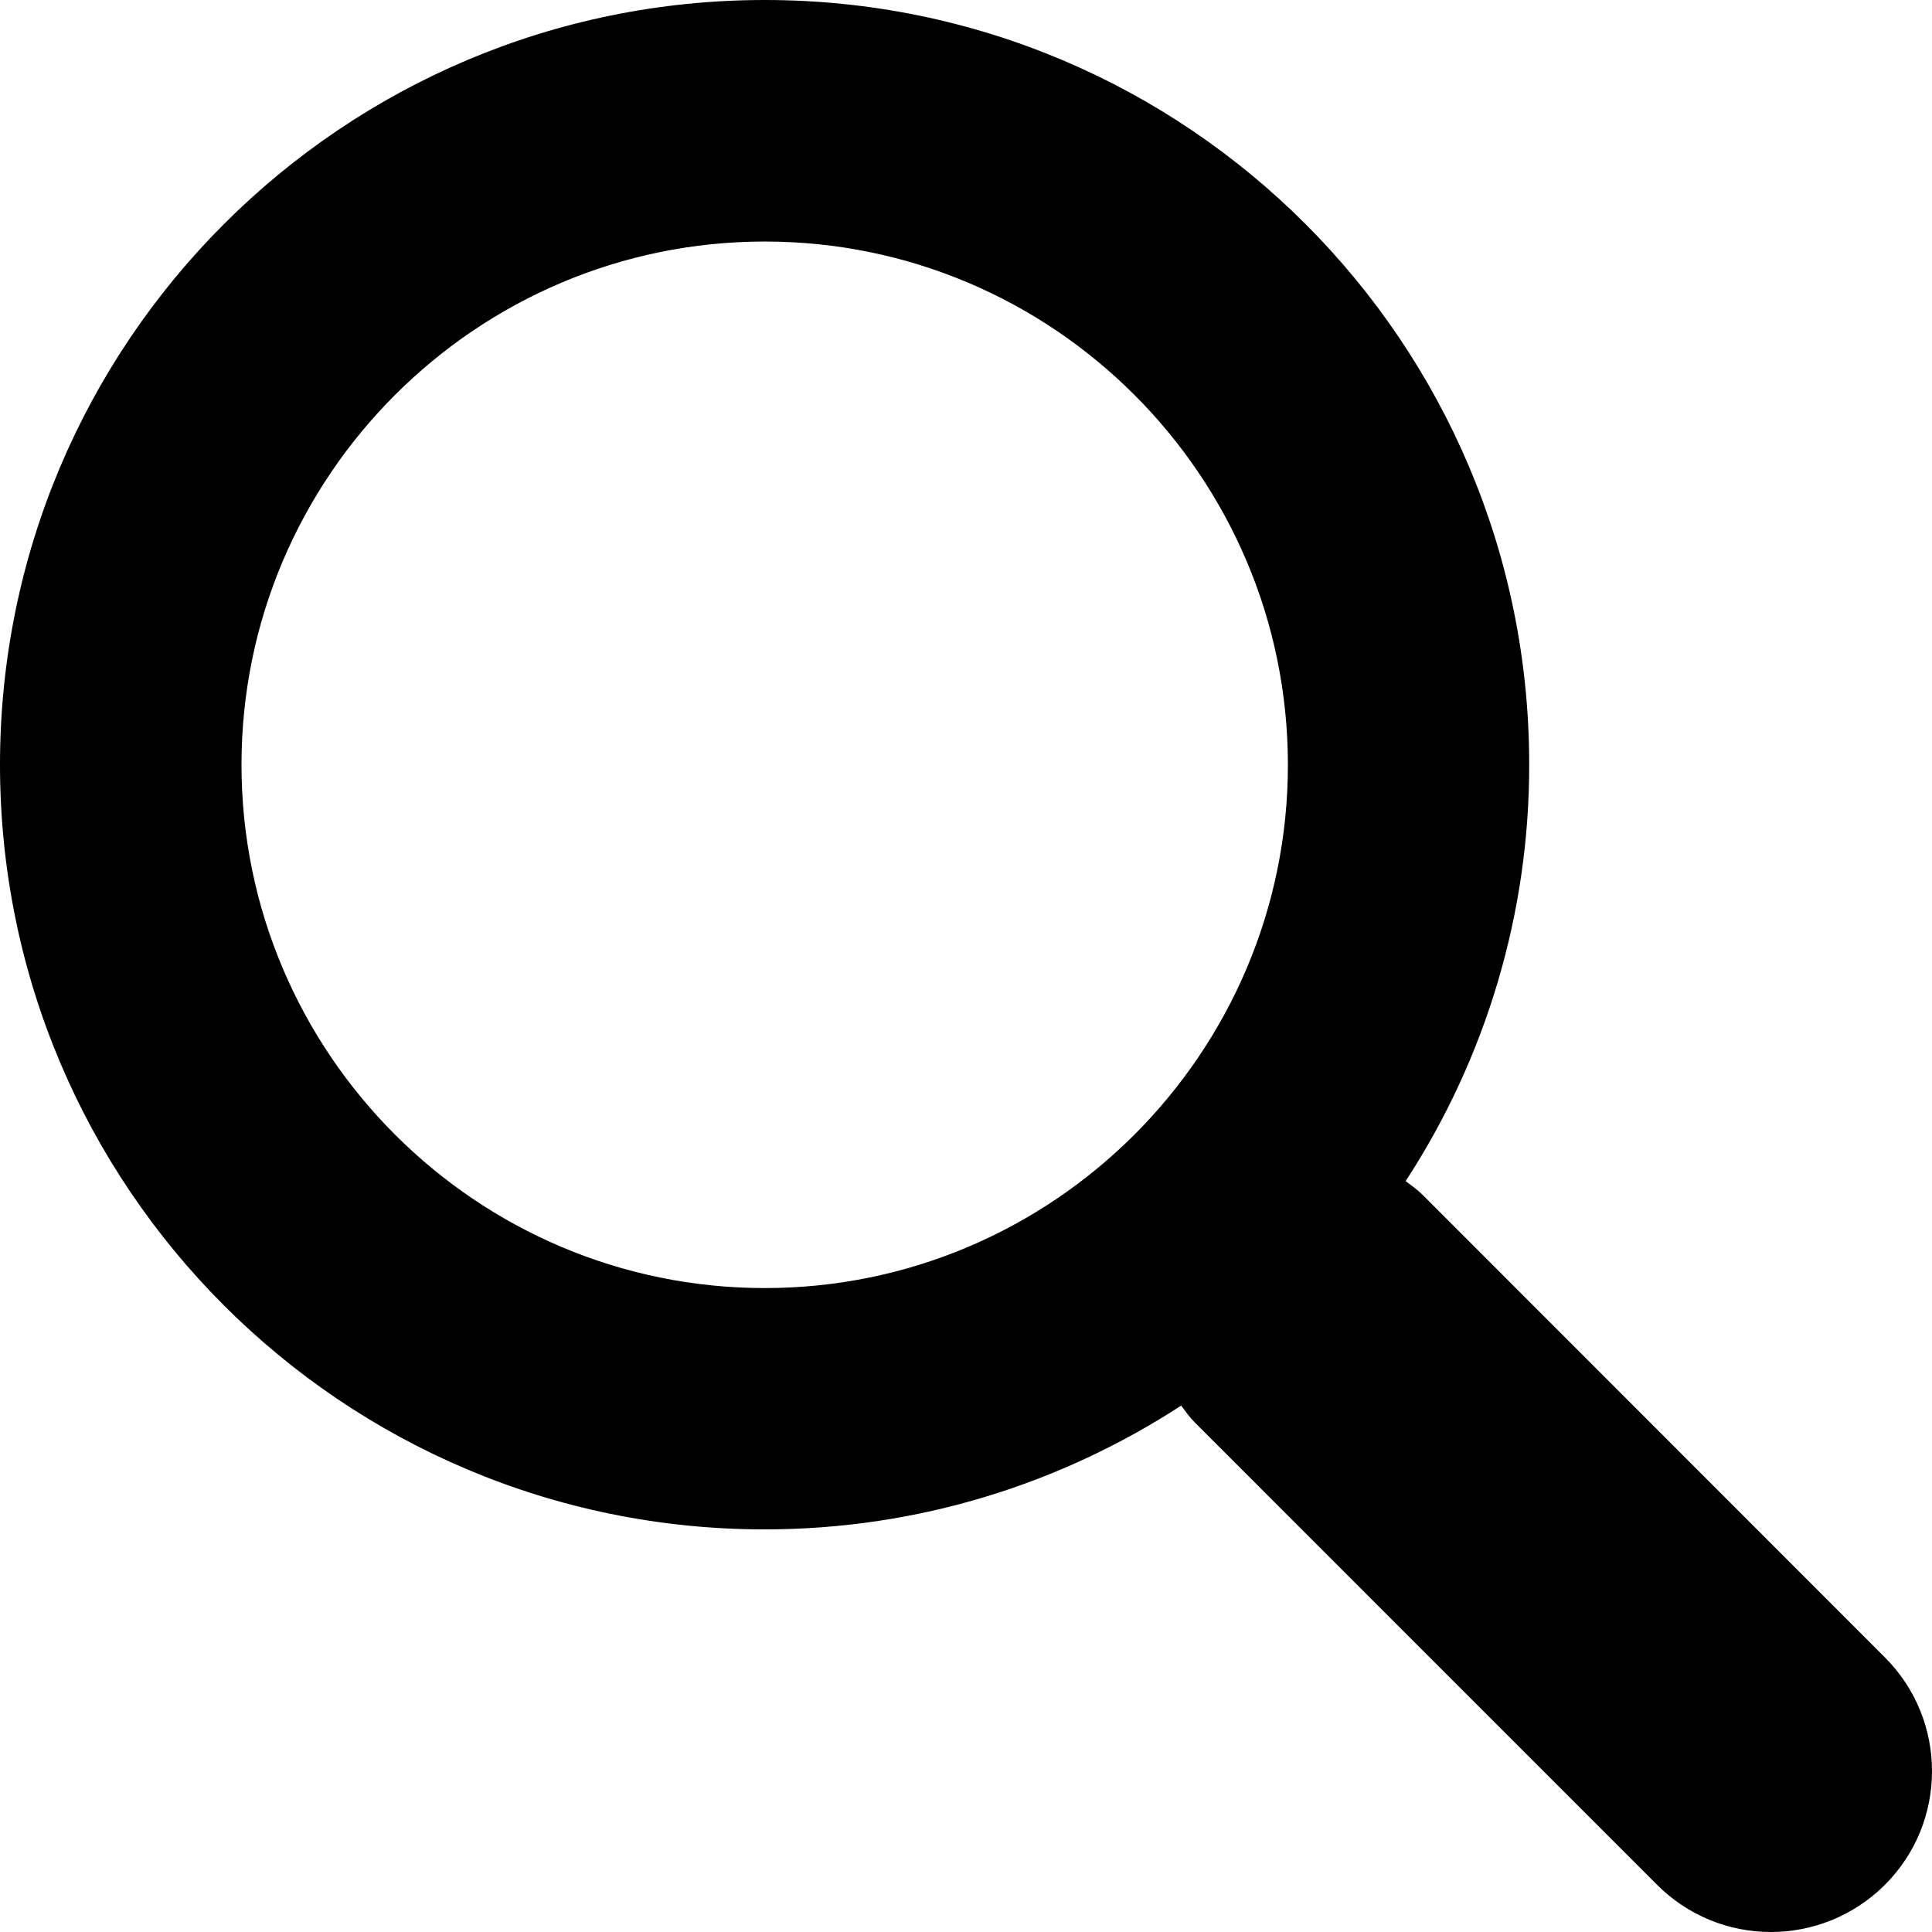
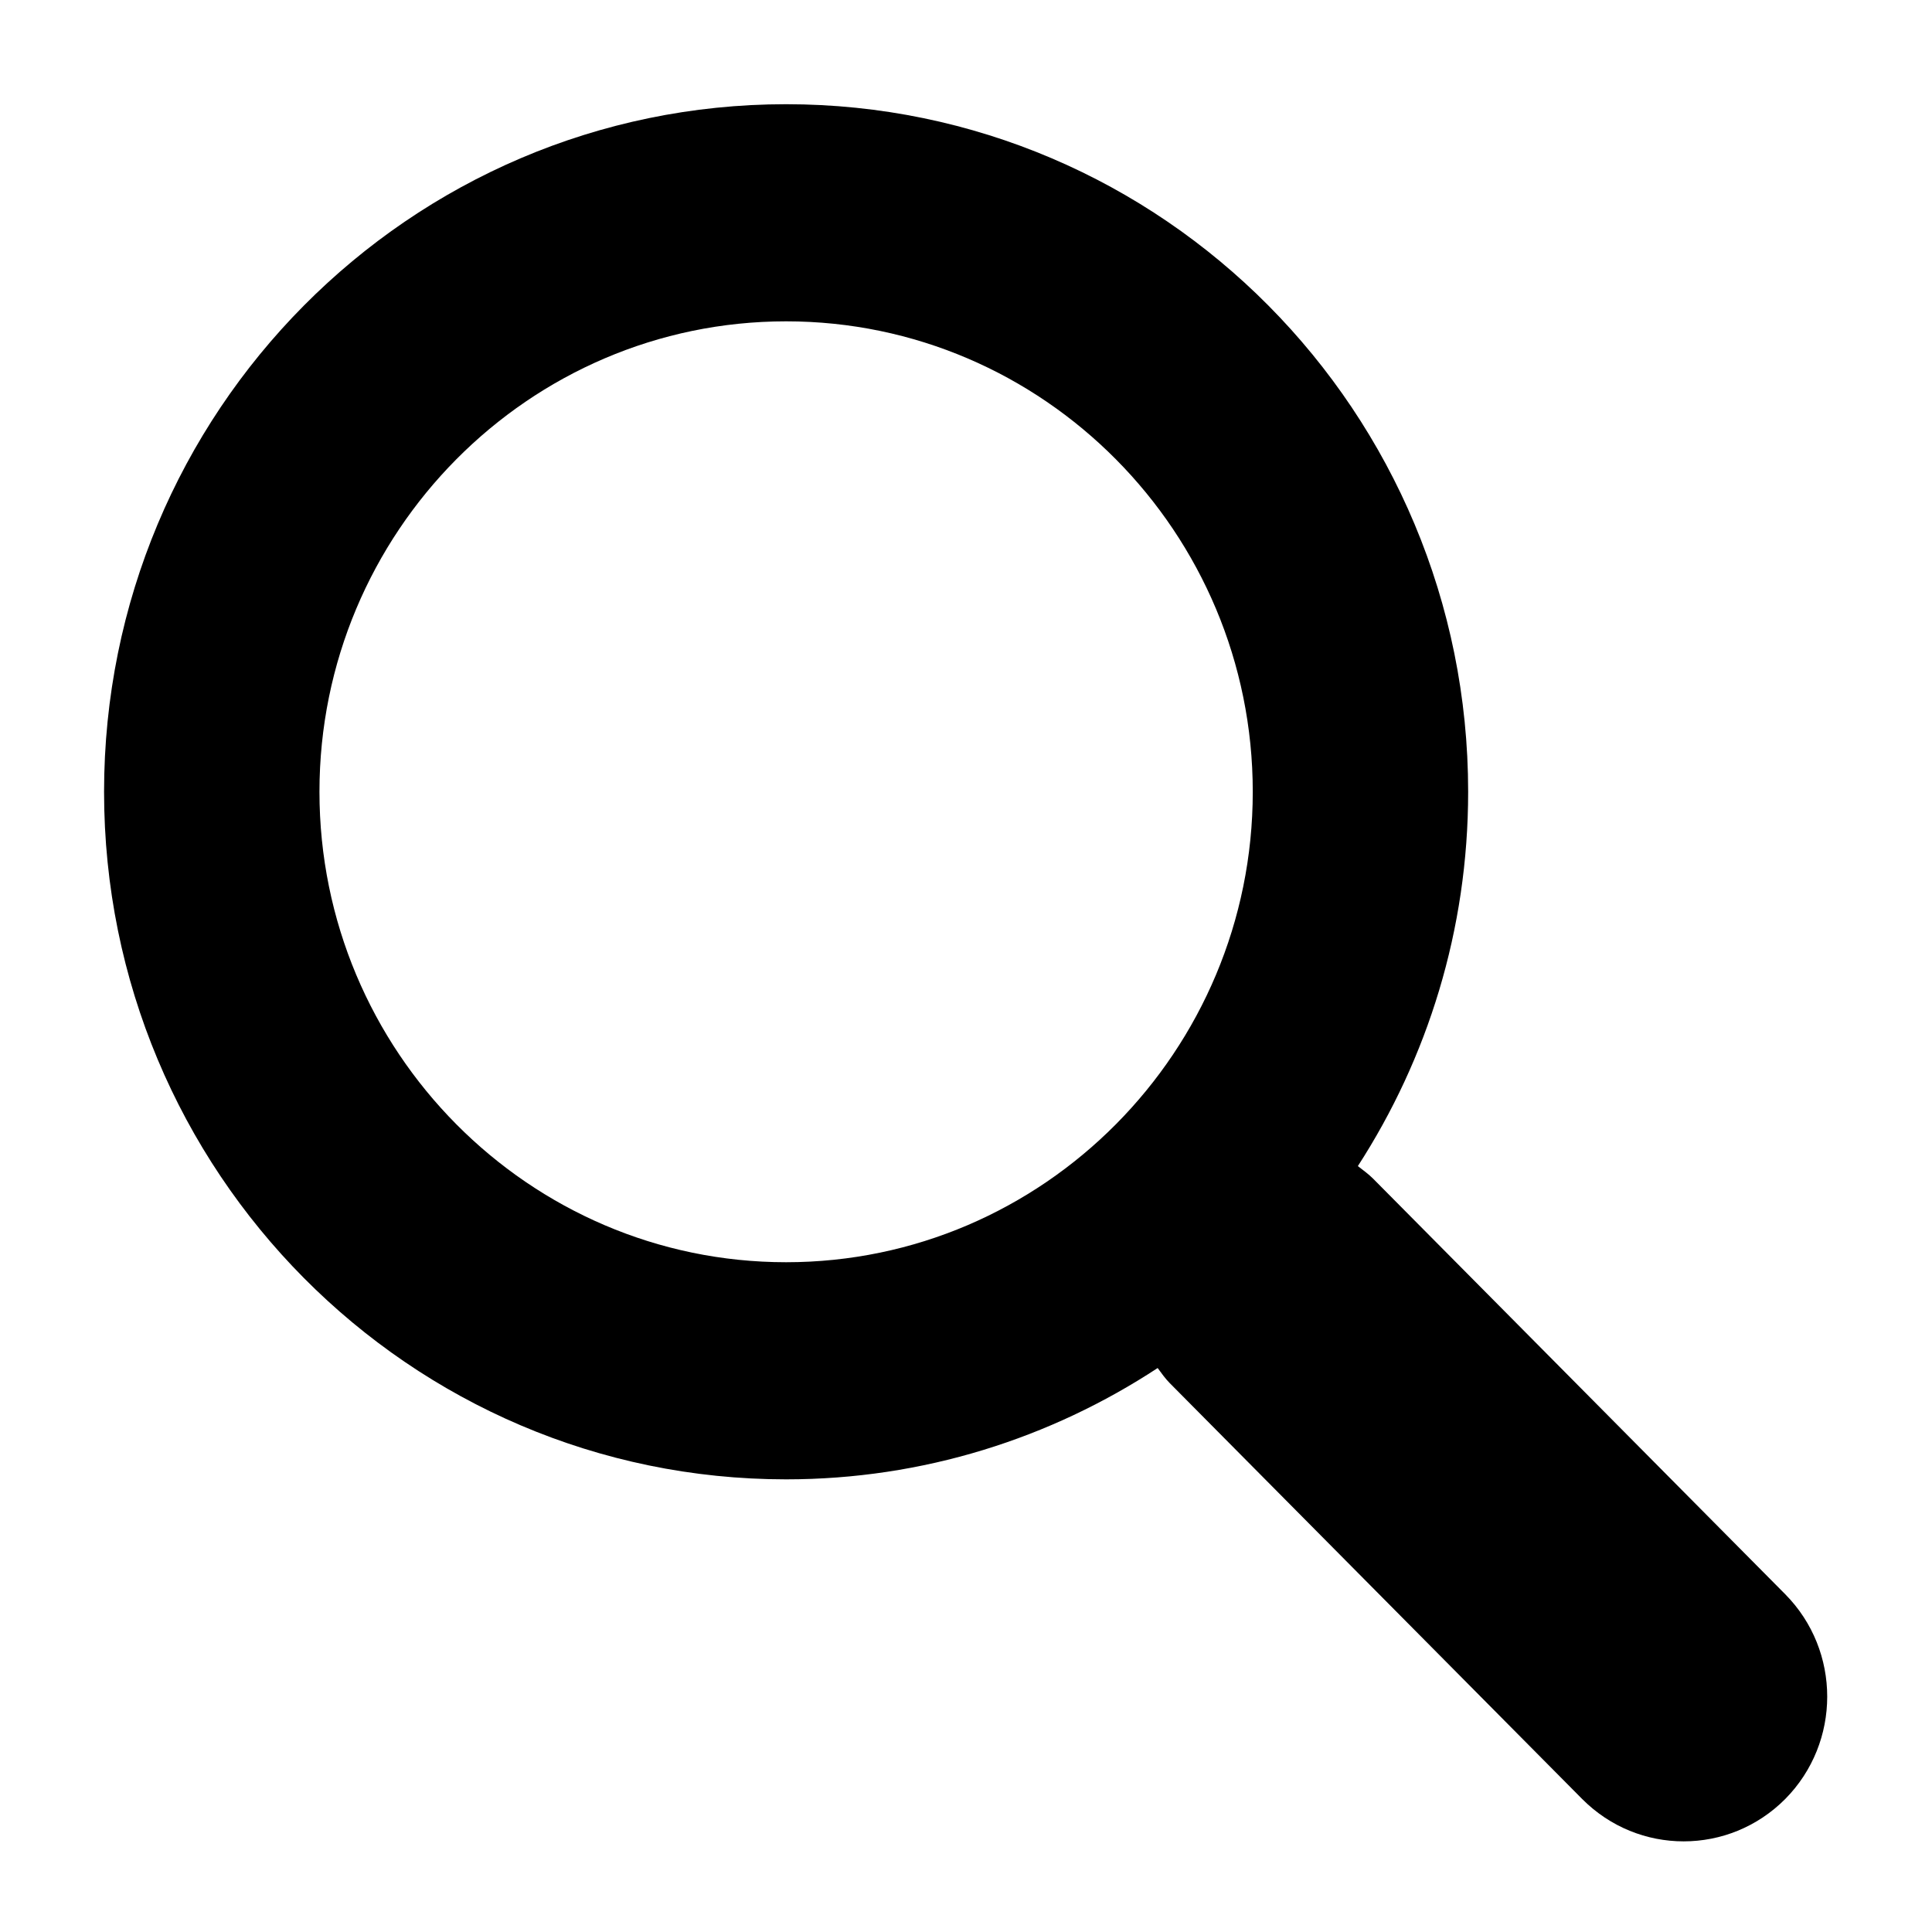
- <svg xmlns="http://www.w3.org/2000/svg" width="128" height="128">
-   <path d="M124.884 109.812L94.256 79.166c-.357-.357-.757-.629-1.129-.914a50.366 50.366 0 0 0 8.186-27.59C101.327 22.689 78.656 0 50.67 0 22.685 0 0 22.688 0 50.663c0 27.989 22.685 50.663 50.656 50.663 10.186 0 19.643-3.03 27.6-8.201.286.385.557.771.9 1.114l30.628 30.632a10.633 10.633 0 0 0 7.543 3.129c2.728 0 5.457-1.043 7.543-3.115 4.171-4.157 4.171-10.915.014-15.073M50.671 85.338C31.557 85.338 16 69.78 16 50.663c0-19.102 15.557-34.661 34.67-34.661 19.115 0 34.657 15.559 34.657 34.675 0 19.102-15.557 34.661-34.656 34.661" />
+ <svg xmlns="http://www.w3.org/2000/svg" t="1576036729080" class="icon" viewBox="0 0 1024 1024" version="1.1" p-id="13672" width="200" height="200">
+   <defs>
+     <style type="text/css" />
+   </defs>
+   <path d="M946.222 844.994 727.729 624.668c-2.543-2.549-5.353-4.496-8.036-6.617 36.908-57.103 58.459-125.121 58.459-198.387 0-201.282-161.79-364.428-361.498-364.428-199.596 0-361.498 163.146-361.498 364.428 0 201.31 161.902 364.42 361.498 364.42 72.648 0 140.196-21.784 196.926-58.999 2.066 2.768 3.961 5.521 6.463 8.05l218.521 220.353c14.919 14.997 34.35 22.472 53.809 22.472 19.472 0 38.916-7.474 53.822-22.436C975.879 923.528 975.879 874.967 946.222 844.994M416.654 669.007c-136.347 0-247.334-111.872-247.334-249.343 0-137.45 110.988-249.351 247.334-249.351s247.334 111.901 247.334 249.351C663.989 557.134 553 669.007 416.654 669.007" p-id="13673" />
</svg>
